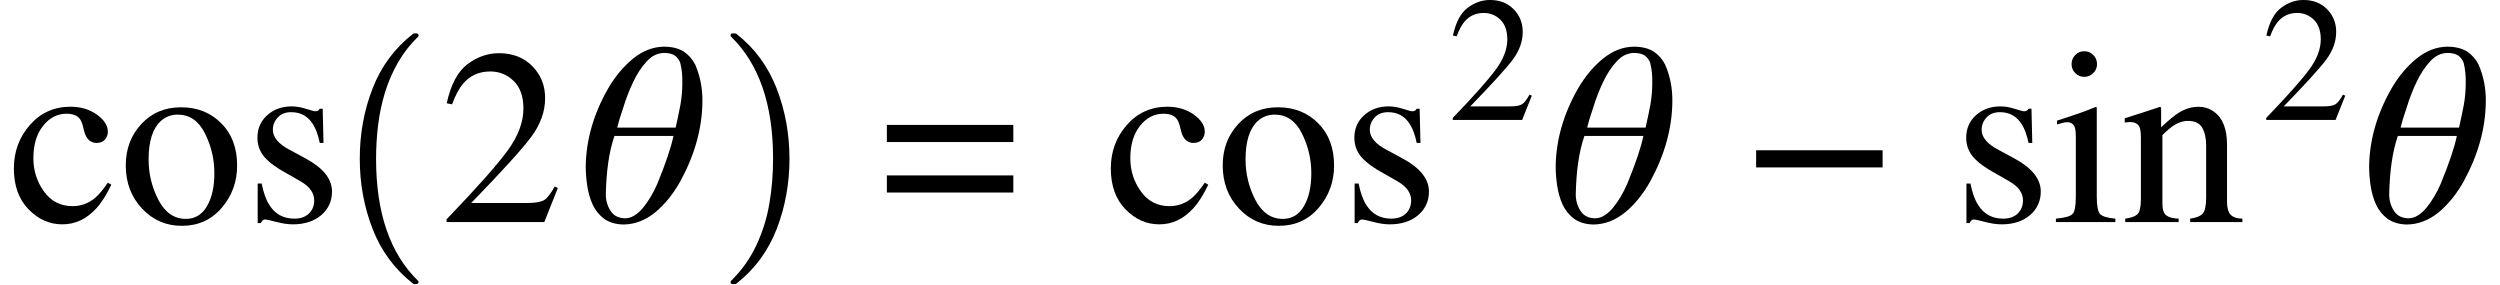
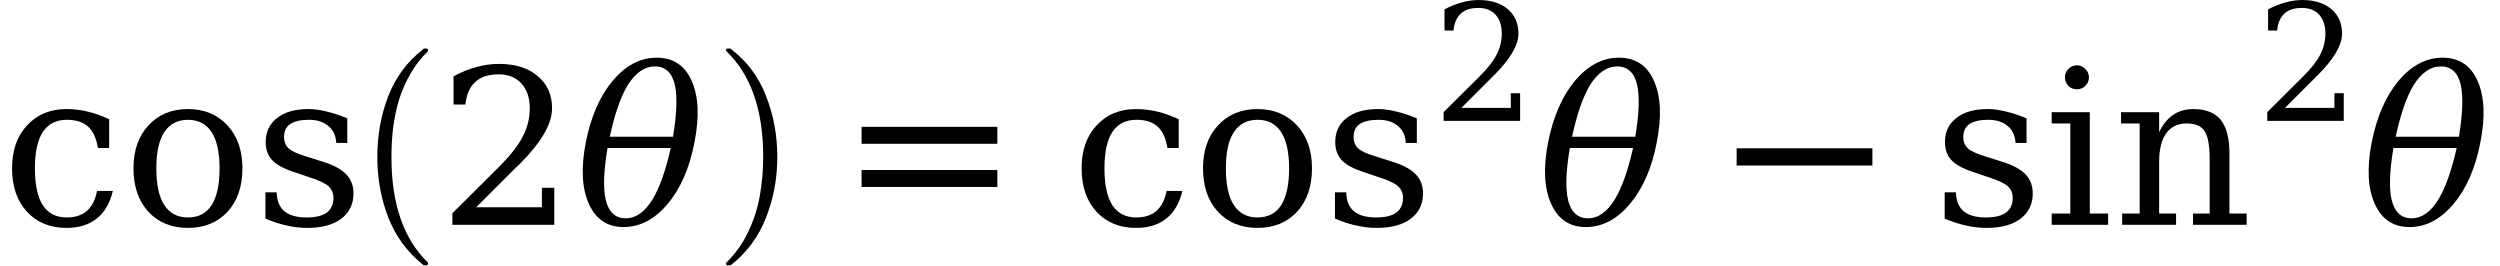
- <svg xmlns="http://www.w3.org/2000/svg" xmlns:xlink="http://www.w3.org/1999/xlink" width="119.703pt" height="13.604pt" viewBox="0 0 119.703 13.604" version="1.1">
+ <svg xmlns="http://www.w3.org/2000/svg" xmlns:xlink="http://www.w3.org/1999/xlink" width="138.384pt" height="14.688pt" viewBox="0 0 138.384 14.688" version="1.1">
  <defs>
    <g>
      <symbol overflow="visible" id="glyph0-0">
-         <path style="stroke:none;" d="" />
+         <path style="stroke:none;" d="M 0.594 2.125 L 0.594 -8.469 L 6.594 -8.469 L 6.594 2.125 Z M 1.266 1.453 L 5.938 1.453 L 5.938 -7.781 L 1.266 -7.781 Z M 1.266 1.453 " />
      </symbol>
      <symbol overflow="visible" id="glyph0-1">
-         <path style="stroke:none;" d="M 4.246 -5.148 C 4.598 -4.895 4.773 -4.617 4.773 -4.32 C 4.773 -4.191 4.73 -4.07 4.641 -3.957 C 4.551 -3.848 4.414 -3.789 4.227 -3.789 C 4.09 -3.789 3.969 -3.836 3.863 -3.93 C 3.762 -4.023 3.688 -4.164 3.641 -4.344 L 3.57 -4.625 C 3.52 -4.832 3.43 -4.977 3.305 -5.062 C 3.176 -5.145 3.008 -5.188 2.797 -5.188 C 2.352 -5.188 1.973 -4.992 1.668 -4.602 C 1.359 -4.215 1.207 -3.695 1.207 -3.055 C 1.207 -2.465 1.375 -1.934 1.715 -1.465 C 2.051 -0.996 2.508 -0.762 3.082 -0.762 C 3.488 -0.762 3.852 -0.895 4.164 -1.16 C 4.344 -1.312 4.547 -1.555 4.773 -1.887 L 4.938 -1.789 C 4.715 -1.32 4.484 -0.945 4.234 -0.672 C 3.762 -0.148 3.219 0.109 2.594 0.109 C 1.984 0.109 1.445 -0.129 0.977 -0.609 C 0.508 -1.09 0.273 -1.742 0.273 -2.566 C 0.273 -3.375 0.531 -4.07 1.043 -4.652 C 1.555 -5.234 2.203 -5.523 2.984 -5.523 C 3.473 -5.523 3.891 -5.398 4.246 -5.148 Z M 4.246 -5.148 " />
+         <path style="stroke:none;" d="M 6.172 -1.875 C 6.016 -1.207 5.719 -0.695 5.281 -0.344 C 4.852 0 4.297 0.172 3.609 0.172 C 2.703 0.172 1.973 -0.125 1.422 -0.719 C 0.867 -1.32 0.594 -2.125 0.594 -3.125 C 0.594 -4.113 0.867 -4.906 1.422 -5.5 C 1.973 -6.102 2.703 -6.406 3.609 -6.406 C 4.004 -6.406 4.395 -6.359 4.781 -6.266 C 5.176 -6.172 5.57 -6.031 5.969 -5.844 L 5.969 -4.25 L 5.344 -4.25 C 5.258 -4.789 5.078 -5.188 4.797 -5.438 C 4.523 -5.688 4.133 -5.812 3.625 -5.812 C 3.039 -5.812 2.598 -5.586 2.297 -5.141 C 2.004 -4.691 1.859 -4.02 1.859 -3.125 C 1.859 -2.219 2.004 -1.535 2.297 -1.078 C 2.598 -0.629 3.039 -0.406 3.625 -0.406 C 4.082 -0.406 4.453 -0.523 4.734 -0.766 C 5.016 -1.016 5.203 -1.383 5.297 -1.875 Z M 6.172 -1.875 " />
      </symbol>
      <symbol overflow="visible" id="glyph0-2">
-         <path style="stroke:none;" d="M 1.047 -4.691 C 1.539 -5.227 2.176 -5.496 2.953 -5.496 C 3.727 -5.496 4.367 -5.242 4.875 -4.734 C 5.383 -4.227 5.637 -3.551 5.637 -2.707 C 5.637 -1.93 5.391 -1.254 4.898 -0.68 C 4.406 -0.105 3.77 0.18 2.988 0.18 C 2.238 0.18 1.602 -0.094 1.086 -0.645 C 0.566 -1.195 0.305 -1.887 0.305 -2.719 C 0.305 -3.496 0.551 -4.152 1.047 -4.691 Z M 1.984 -4.84 C 1.594 -4.484 1.398 -3.871 1.398 -3 C 1.398 -2.305 1.559 -1.656 1.871 -1.055 C 2.188 -0.453 2.625 -0.152 3.18 -0.152 C 3.617 -0.152 3.957 -0.352 4.191 -0.758 C 4.43 -1.16 4.547 -1.688 4.547 -2.336 C 4.547 -3.012 4.398 -3.648 4.094 -4.25 C 3.793 -4.848 3.359 -5.145 2.789 -5.145 C 2.48 -5.145 2.211 -5.043 1.984 -4.84 Z M 1.984 -4.84 " />
+         <path style="stroke:none;" d="M 3.609 -0.406 C 4.191 -0.406 4.629 -0.633 4.922 -1.094 C 5.211 -1.551 5.359 -2.227 5.359 -3.125 C 5.359 -4.008 5.211 -4.676 4.922 -5.125 C 4.629 -5.582 4.191 -5.812 3.609 -5.812 C 3.035 -5.812 2.598 -5.582 2.297 -5.125 C 2.004 -4.676 1.859 -4.008 1.859 -3.125 C 1.859 -2.227 2.004 -1.551 2.297 -1.094 C 2.598 -0.633 3.035 -0.406 3.609 -0.406 Z M 3.609 0.172 C 2.703 0.172 1.973 -0.125 1.422 -0.719 C 0.867 -1.32 0.594 -2.125 0.594 -3.125 C 0.594 -4.113 0.867 -4.906 1.422 -5.5 C 1.973 -6.102 2.703 -6.406 3.609 -6.406 C 4.516 -6.406 5.242 -6.102 5.797 -5.5 C 6.348 -4.906 6.625 -4.113 6.625 -3.125 C 6.625 -2.125 6.348 -1.32 5.797 -0.719 C 5.242 -0.125 4.516 0.172 3.609 0.172 Z M 3.609 0.172 " />
      </symbol>
      <symbol overflow="visible" id="glyph0-3">
-         <path style="stroke:none;" d="M 0.621 -1.844 L 0.812 -1.844 C 0.902 -1.398 1.023 -1.059 1.18 -0.82 C 1.453 -0.383 1.852 -0.164 2.379 -0.164 C 2.672 -0.164 2.902 -0.246 3.074 -0.406 C 3.242 -0.57 3.328 -0.781 3.328 -1.039 C 3.328 -1.203 3.281 -1.359 3.18 -1.512 C 3.082 -1.664 2.914 -1.812 2.664 -1.957 L 2.008 -2.332 C 1.527 -2.59 1.176 -2.852 0.949 -3.109 C 0.723 -3.371 0.609 -3.68 0.609 -4.039 C 0.609 -4.477 0.766 -4.836 1.078 -5.117 C 1.391 -5.398 1.781 -5.539 2.258 -5.539 C 2.465 -5.539 2.691 -5.5 2.938 -5.422 C 3.188 -5.344 3.328 -5.305 3.359 -5.305 C 3.43 -5.305 3.477 -5.312 3.508 -5.332 C 3.539 -5.352 3.57 -5.383 3.594 -5.426 L 3.734 -5.426 L 3.773 -3.789 L 3.594 -3.789 C 3.516 -4.168 3.406 -4.465 3.273 -4.676 C 3.031 -5.066 2.684 -5.262 2.227 -5.262 C 1.953 -5.262 1.738 -5.18 1.582 -5.008 C 1.426 -4.84 1.348 -4.645 1.348 -4.418 C 1.348 -4.059 1.617 -3.738 2.156 -3.457 L 2.93 -3.039 C 3.762 -2.586 4.18 -2.062 4.18 -1.461 C 4.18 -1 4.004 -0.621 3.66 -0.328 C 3.312 -0.035 2.859 0.109 2.305 0.109 C 2.07 0.109 1.805 0.07 1.508 -0.008 C 1.211 -0.086 1.031 -0.125 0.977 -0.125 C 0.93 -0.125 0.891 -0.105 0.855 -0.074 C 0.82 -0.039 0.793 0 0.773 0.047 L 0.621 0.047 Z M 0.621 -1.844 " />
+         <path style="stroke:none;" d="M 0.672 -0.344 L 0.672 -1.797 L 1.297 -1.797 C 1.305 -1.336 1.445 -0.988 1.719 -0.75 C 2 -0.52 2.41 -0.406 2.953 -0.406 C 3.441 -0.406 3.812 -0.492 4.062 -0.672 C 4.312 -0.859 4.438 -1.129 4.438 -1.484 C 4.438 -1.754 4.344 -1.973 4.156 -2.141 C 3.977 -2.305 3.586 -2.484 2.984 -2.672 L 2.203 -2.938 C 1.672 -3.113 1.285 -3.328 1.047 -3.578 C 0.805 -3.836 0.688 -4.172 0.688 -4.578 C 0.688 -5.141 0.895 -5.582 1.312 -5.906 C 1.727 -6.238 2.305 -6.406 3.047 -6.406 C 3.379 -6.406 3.723 -6.359 4.078 -6.266 C 4.441 -6.18 4.816 -6.055 5.203 -5.891 L 5.203 -4.531 L 4.594 -4.531 C 4.57 -4.938 4.426 -5.25 4.156 -5.469 C 3.895 -5.695 3.535 -5.812 3.078 -5.812 C 2.629 -5.812 2.285 -5.734 2.047 -5.578 C 1.816 -5.422 1.703 -5.18 1.703 -4.859 C 1.703 -4.598 1.789 -4.383 1.969 -4.219 C 2.145 -4.062 2.5 -3.906 3.031 -3.75 L 3.875 -3.484 C 4.469 -3.297 4.895 -3.062 5.156 -2.781 C 5.414 -2.508 5.547 -2.16 5.547 -1.734 C 5.547 -1.141 5.316 -0.672 4.859 -0.328 C 4.41 0.004 3.789 0.172 3 0.172 C 2.594 0.172 2.195 0.125 1.812 0.031 C 1.438 -0.051 1.055 -0.176 0.672 -0.344 Z M 0.672 -0.344 " />
      </symbol>
      <symbol overflow="visible" id="glyph0-4">
-         <path style="stroke:none;" d="M 0.359 -0.133 C 1.789 -1.617 2.758 -2.711 3.27 -3.406 C 3.781 -4.102 4.039 -4.777 4.039 -5.438 C 4.039 -6.016 3.883 -6.457 3.57 -6.758 C 3.258 -7.062 2.883 -7.211 2.449 -7.211 C 1.914 -7.211 1.48 -7.016 1.148 -6.625 C 0.965 -6.41 0.789 -6.082 0.621 -5.637 L 0.367 -5.688 C 0.562 -6.586 0.895 -7.211 1.363 -7.562 C 1.828 -7.91 2.328 -8.086 2.867 -8.086 C 3.527 -8.086 4.059 -7.879 4.469 -7.461 C 4.875 -7.047 5.078 -6.539 5.078 -5.938 C 5.078 -5.297 4.859 -4.68 4.418 -4.086 C 3.977 -3.492 3.016 -2.434 1.539 -0.914 L 4.23 -0.914 C 4.605 -0.914 4.867 -0.961 5.023 -1.047 C 5.176 -1.137 5.344 -1.359 5.539 -1.703 L 5.688 -1.633 L 5.039 0 L 0.359 0 Z M 0.359 -0.133 " />
+         <path style="stroke:none;" d="M 1.531 -6.656 L 0.875 -6.656 L 0.875 -8.219 C 1.289 -8.445 1.711 -8.617 2.141 -8.734 C 2.566 -8.848 2.984 -8.906 3.391 -8.906 C 4.297 -8.906 5.008 -8.68 5.531 -8.234 C 6.062 -7.797 6.328 -7.203 6.328 -6.453 C 6.328 -5.586 5.734 -4.562 4.547 -3.375 C 4.453 -3.281 4.379 -3.211 4.328 -3.172 L 2.125 -0.969 L 5.766 -0.969 L 5.766 -2.047 L 6.453 -2.047 L 6.453 0 L 0.812 0 L 0.812 -0.641 L 3.469 -3.281 C 4.051 -3.875 4.469 -4.414 4.719 -4.906 C 4.969 -5.395 5.094 -5.91 5.094 -6.453 C 5.094 -7.035 4.938 -7.492 4.625 -7.828 C 4.32 -8.16 3.906 -8.328 3.375 -8.328 C 2.812 -8.328 2.379 -8.188 2.078 -7.906 C 1.773 -7.633 1.594 -7.219 1.531 -6.656 Z M 1.531 -6.656 " />
      </symbol>
      <symbol overflow="visible" id="glyph0-5">
-         <path style="stroke:none;" d="M 1.16 -8 C 1.277 -8.121 1.422 -8.18 1.594 -8.18 C 1.762 -8.18 1.906 -8.121 2.023 -8 C 2.145 -7.883 2.203 -7.734 2.203 -7.562 C 2.203 -7.395 2.145 -7.254 2.023 -7.133 C 1.906 -7.016 1.762 -6.953 1.594 -6.953 C 1.422 -6.953 1.277 -7.016 1.16 -7.133 C 1.043 -7.254 0.984 -7.398 0.984 -7.562 C 0.984 -7.73 1.043 -7.875 1.16 -8 Z M 0.234 -0.164 C 0.652 -0.203 0.914 -0.273 1.023 -0.379 C 1.133 -0.48 1.188 -0.762 1.188 -1.219 L 1.188 -4.016 C 1.188 -4.27 1.172 -4.445 1.137 -4.539 C 1.078 -4.699 0.953 -4.781 0.766 -4.781 C 0.723 -4.781 0.684 -4.777 0.641 -4.77 C 0.602 -4.762 0.484 -4.73 0.289 -4.676 L 0.289 -4.859 L 0.539 -4.938 C 1.223 -5.16 1.699 -5.328 1.969 -5.445 C 2.078 -5.492 2.148 -5.516 2.18 -5.516 C 2.188 -5.488 2.191 -5.457 2.191 -5.426 L 2.191 -1.219 C 2.191 -0.773 2.246 -0.492 2.352 -0.383 C 2.461 -0.27 2.703 -0.195 3.082 -0.164 L 3.082 0 L 0.234 0 Z M 0.234 -0.164 " />
+         <path style="stroke:none;" d="M 1.266 -5.422 L 8.781 -5.422 L 8.781 -4.484 L 1.266 -4.484 Z M 1.266 -3.031 L 8.781 -3.031 L 8.781 -2.094 L 1.266 -2.094 Z M 1.266 -3.031 " />
      </symbol>
      <symbol overflow="visible" id="glyph0-6">
-         <path style="stroke:none;" d="M 0.219 -0.164 C 0.496 -0.199 0.688 -0.27 0.801 -0.371 C 0.91 -0.477 0.969 -0.707 0.969 -1.066 L 0.969 -4.039 C 0.969 -4.289 0.945 -4.461 0.898 -4.562 C 0.824 -4.711 0.672 -4.789 0.438 -4.789 C 0.402 -4.789 0.367 -4.785 0.332 -4.781 C 0.293 -4.777 0.25 -4.773 0.195 -4.766 L 0.195 -4.969 C 0.355 -5.016 0.734 -5.137 1.328 -5.332 L 1.883 -5.516 C 1.91 -5.516 1.926 -5.504 1.93 -5.484 C 1.938 -5.465 1.938 -5.438 1.938 -5.402 L 1.938 -4.539 C 2.297 -4.875 2.578 -5.109 2.781 -5.234 C 3.086 -5.426 3.406 -5.52 3.734 -5.52 C 4 -5.52 4.242 -5.445 4.461 -5.289 C 4.883 -4.992 5.094 -4.465 5.094 -3.703 L 5.094 -0.969 C 5.094 -0.688 5.148 -0.484 5.262 -0.359 C 5.375 -0.234 5.562 -0.168 5.828 -0.164 L 5.828 0 L 3.328 0 L 3.328 -0.164 C 3.613 -0.203 3.812 -0.281 3.926 -0.402 C 4.039 -0.52 4.094 -0.781 4.094 -1.18 L 4.094 -3.68 C 4.094 -4.016 4.031 -4.293 3.906 -4.516 C 3.781 -4.734 3.555 -4.844 3.219 -4.844 C 2.988 -4.844 2.75 -4.766 2.516 -4.609 C 2.383 -4.52 2.211 -4.375 2 -4.164 L 2 -0.883 C 2 -0.602 2.062 -0.414 2.188 -0.32 C 2.312 -0.223 2.508 -0.172 2.777 -0.164 L 2.777 0 L 0.219 0 Z M 0.219 -0.164 " />
+         <path style="stroke:none;" d="M 1.266 -4.234 L 8.781 -4.234 L 8.781 -3.281 L 1.266 -3.281 Z M 1.266 -4.234 " />
+       </symbol>
+       <symbol overflow="visible" id="glyph0-7">
+         <path style="stroke:none;" d="M 1.172 -8.156 C 1.172 -8.344 1.234 -8.5 1.359 -8.625 C 1.492 -8.758 1.648 -8.828 1.828 -8.828 C 2.016 -8.828 2.172 -8.758 2.297 -8.625 C 2.43 -8.5 2.5 -8.344 2.5 -8.156 C 2.5 -7.977 2.43 -7.82 2.297 -7.688 C 2.172 -7.562 2.016 -7.5 1.828 -7.5 C 1.648 -7.5 1.492 -7.562 1.359 -7.688 C 1.234 -7.82 1.172 -7.977 1.172 -8.156 Z M 2.547 -0.625 L 3.562 -0.625 L 3.562 0 L 0.438 0 L 0.438 -0.625 L 1.469 -0.625 L 1.469 -5.609 L 0.438 -5.609 L 0.438 -6.234 L 2.547 -6.234 Z M 2.547 -0.625 " />
+       </symbol>
+       <symbol overflow="visible" id="glyph0-8">
+         <path style="stroke:none;" d="M 0.5 0 L 0.5 -0.625 L 1.469 -0.625 L 1.469 -5.609 L 0.438 -5.609 L 0.438 -6.234 L 2.547 -6.234 L 2.547 -5.125 C 2.742 -5.539 3 -5.859 3.312 -6.078 C 3.633 -6.297 4.008 -6.406 4.438 -6.406 C 5.125 -6.406 5.629 -6.207 5.953 -5.812 C 6.273 -5.414 6.438 -4.801 6.438 -3.969 L 6.438 -0.625 L 7.391 -0.625 L 7.391 0 L 4.422 0 L 4.422 -0.625 L 5.344 -0.625 L 5.344 -3.625 C 5.344 -4.383 5.25 -4.906 5.062 -5.188 C 4.875 -5.469 4.547 -5.609 4.078 -5.609 C 3.578 -5.609 3.195 -5.426 2.938 -5.062 C 2.676 -4.695 2.547 -4.164 2.547 -3.469 L 2.547 -0.625 L 3.484 -0.625 L 3.484 0 Z M 0.5 0 " />
      </symbol>
      <symbol overflow="visible" id="glyph1-0">
-         <path style="stroke:none;" d="" />
+         <path style="stroke:none;" d="M 1.328 0 L 1.328 -6.25 L 6.656 -6.25 L 6.656 0 Z M 6.484 -0.156 L 6.484 -6.094 L 1.5 -6.094 L 1.5 -0.156 Z M 6.484 -0.156 " />
      </symbol>
      <symbol overflow="visible" id="glyph1-1">
-         <path style="stroke:none;" d="M 4.172 11.578 C 3.293 10.891 2.648 10.02 2.238 8.965 C 1.828 7.914 1.621 6.793 1.621 5.605 C 1.621 4.406 1.824 3.281 2.238 2.227 C 2.648 1.172 3.293 0.305 4.172 -0.383 C 4.172 -0.395 4.191 -0.402 4.227 -0.402 L 4.355 -0.402 C 4.375 -0.402 4.395 -0.391 4.414 -0.367 C 4.43 -0.348 4.438 -0.328 4.438 -0.309 C 4.438 -0.281 4.43 -0.262 4.418 -0.25 C 4.031 0.125 3.707 0.543 3.445 1 C 3.184 1.461 2.977 1.938 2.828 2.43 C 2.676 2.926 2.566 3.441 2.5 3.977 C 2.434 4.516 2.402 5.059 2.402 5.613 C 2.402 8.199 3.074 10.145 4.418 11.449 C 4.434 11.461 4.438 11.48 4.438 11.508 C 4.438 11.527 4.43 11.547 4.41 11.566 C 4.391 11.59 4.371 11.598 4.355 11.598 L 4.227 11.598 C 4.191 11.598 4.172 11.594 4.172 11.578 Z M 4.172 11.578 " />
-       </symbol>
-       <symbol overflow="visible" id="glyph1-2">
-         <path style="stroke:none;" d="M 0.531 11.598 C 0.469 11.598 0.438 11.57 0.438 11.508 C 0.438 11.48 0.445 11.461 0.457 11.449 C 0.969 10.949 1.371 10.383 1.668 9.75 C 1.965 9.117 2.176 8.453 2.293 7.758 C 2.414 7.062 2.473 6.34 2.473 5.594 C 2.473 3 1.801 1.055 0.457 -0.25 C 0.445 -0.262 0.438 -0.281 0.438 -0.309 C 0.438 -0.371 0.469 -0.402 0.531 -0.402 L 0.66 -0.402 C 0.684 -0.402 0.699 -0.395 0.715 -0.383 C 1.59 0.301 2.23 1.172 2.641 2.227 C 3.051 3.281 3.258 4.406 3.258 5.605 C 3.258 6.793 3.051 7.914 2.645 8.965 C 2.234 10.02 1.594 10.891 0.715 11.578 C 0.699 11.594 0.684 11.598 0.66 11.598 Z M 0.531 11.598 " />
+         <path style="stroke:none;" d="M 4.156 11.578 C 3.281 10.879 2.633 10.004 2.219 8.953 C 1.812 7.91 1.609 6.789 1.609 5.594 C 1.609 4.395 1.812 3.27 2.219 2.219 C 2.633 1.164 3.281 0.301 4.156 -0.375 C 4.156 -0.395 4.176 -0.406 4.219 -0.406 L 4.344 -0.406 C 4.363 -0.406 4.379 -0.395 4.391 -0.375 C 4.41 -0.352 4.422 -0.332 4.422 -0.312 C 4.422 -0.281 4.414 -0.258 4.406 -0.25 C 4.02 0.125 3.695 0.539 3.438 1 C 3.176 1.457 2.969 1.93 2.812 2.422 C 2.664 2.922 2.555 3.438 2.484 3.969 C 2.422 4.508 2.391 5.055 2.391 5.609 C 2.391 8.191 3.062 10.133 4.406 11.438 C 4.414 11.445 4.422 11.469 4.422 11.5 C 4.422 11.52 4.41 11.539 4.391 11.562 C 4.379 11.582 4.363 11.594 4.344 11.594 L 4.219 11.594 C 4.176 11.594 4.156 11.586 4.156 11.578 Z M 4.156 11.578 " />
      </symbol>
      <symbol overflow="visible" id="glyph2-0">
-         <path style="stroke:none;" d="" />
+         <path style="stroke:none;" d="M 0.594 2.125 L 0.594 -8.469 L 6.594 -8.469 L 6.594 2.125 Z M 1.266 1.453 L 5.938 1.453 L 5.938 -7.781 L 1.266 -7.781 Z M 1.266 1.453 " />
      </symbol>
      <symbol overflow="visible" id="glyph2-1">
-         <path style="stroke:none;" d="M 6.32 -5.781 C 6.312 -4.508 5.961 -3.234 5.266 -1.957 C 4.93 -1.355 4.535 -0.863 4.078 -0.48 C 3.605 -0.09 3.094 0.109 2.543 0.117 C 2.168 0.109 1.859 0.016 1.617 -0.156 C 1.379 -0.332 1.195 -0.562 1.066 -0.836 C 0.938 -1.117 0.852 -1.422 0.805 -1.742 C 0.758 -2.062 0.734 -2.367 0.734 -2.664 C 0.75 -3.934 1.109 -5.188 1.82 -6.422 C 2.164 -7.004 2.566 -7.477 3.023 -7.844 C 3.473 -8.203 3.957 -8.391 4.477 -8.398 C 4.859 -8.398 5.176 -8.32 5.426 -8.164 C 5.664 -8.004 5.848 -7.793 5.977 -7.535 C 6.215 -6.984 6.328 -6.398 6.32 -5.781 Z M 2.109 -4.125 C 1.855 -3.391 1.719 -2.461 1.695 -1.328 C 1.695 -1.035 1.77 -0.773 1.922 -0.539 C 2.066 -0.309 2.297 -0.188 2.613 -0.18 C 2.773 -0.18 2.926 -0.227 3.07 -0.32 C 3.215 -0.41 3.352 -0.531 3.48 -0.688 C 3.734 -1 3.961 -1.375 4.156 -1.82 C 4.562 -2.805 4.82 -3.574 4.934 -4.125 Z M 5.039 -4.523 C 5.121 -4.883 5.195 -5.242 5.266 -5.602 C 5.328 -5.953 5.359 -6.305 5.359 -6.648 C 5.367 -7 5.336 -7.328 5.258 -7.629 C 5.203 -7.773 5.113 -7.891 4.992 -7.98 C 4.863 -8.059 4.691 -8.098 4.477 -8.098 C 4.172 -8.09 3.898 -7.961 3.664 -7.703 C 3.414 -7.438 3.195 -7.109 3.012 -6.719 C 2.828 -6.336 2.676 -5.949 2.555 -5.555 C 2.418 -5.156 2.312 -4.812 2.242 -4.523 Z M 5.039 -4.523 " />
+         <path style="stroke:none;" d="M 5.422 -4.875 C 5.629 -6.125 5.664 -7.07 5.531 -7.719 C 5.375 -8.414 5.004 -8.766 4.422 -8.766 C 3.848 -8.766 3.344 -8.414 2.906 -7.719 C 2.52 -7.07 2.191 -6.125 1.922 -4.875 Z M 5.297 -4.25 L 1.797 -4.25 C 1.586 -3 1.551 -2.055 1.688 -1.422 C 1.852 -0.711 2.223 -0.359 2.797 -0.359 C 3.367 -0.359 3.867 -0.711 4.297 -1.422 C 4.68 -2.055 5.016 -3 5.297 -4.25 Z M 4.516 -9.25 C 5.43 -9.25 6.078 -8.82 6.453 -7.969 C 6.836 -7.113 6.891 -5.977 6.609 -4.562 C 6.336 -3.145 5.844 -2.008 5.125 -1.156 C 4.406 -0.301 3.594 0.125 2.688 0.125 C 1.789 0.125 1.148 -0.301 0.766 -1.156 C 0.379 -2.008 0.32 -3.145 0.594 -4.562 C 0.875 -5.977 1.367 -7.113 2.078 -7.969 C 2.797 -8.82 3.609 -9.25 4.516 -9.25 Z M 4.516 -9.25 " />
      </symbol>
      <symbol overflow="visible" id="glyph3-0">
-         <path style="stroke:none;" d="" />
+         <path style="stroke:none;" d="M 1.344 0 L 1.344 -6.25 L 6.719 -6.25 L 6.719 0 Z M 6.547 -0.156 L 6.547 -6.094 L 1.516 -6.094 L 1.516 -0.156 Z M 6.547 -0.156 " />
      </symbol>
      <symbol overflow="visible" id="glyph3-1">
-         <path style="stroke:none;" d="M 6.414 -2.234 L 6.414 -1.414 L 0.359 -1.414 L 0.359 -2.234 Z M 6.414 -4.652 L 6.414 -3.832 L 0.359 -3.832 L 0.359 -4.652 Z M 6.414 -4.652 " />
-       </symbol>
-       <symbol overflow="visible" id="glyph3-2">
-         <path style="stroke:none;" d="M 0.359 -3.438 L 6.414 -3.438 L 6.414 -2.617 L 0.359 -2.617 Z M 0.359 -3.438 " />
+         <path style="stroke:none;" d="M 0.531 11.594 C 0.469 11.594 0.438 11.562 0.438 11.5 C 0.438 11.469 0.445 11.445 0.469 11.438 C 0.977 10.938 1.379 10.367 1.672 9.734 C 1.973 9.109 2.188 8.445 2.312 7.75 C 2.438 7.051 2.5 6.332 2.5 5.594 C 2.5 3 1.82 1.051 0.469 -0.25 C 0.445 -0.258 0.438 -0.281 0.438 -0.312 C 0.438 -0.375 0.469 -0.406 0.531 -0.406 L 0.672 -0.406 C 0.691 -0.406 0.707 -0.395 0.719 -0.375 C 1.602 0.301 2.25 1.164 2.656 2.219 C 3.07 3.27 3.281 4.395 3.281 5.594 C 3.281 6.789 3.07 7.91 2.656 8.953 C 2.25 10.004 1.602 10.879 0.719 11.578 C 0.707 11.586 0.691 11.594 0.672 11.594 Z M 0.531 11.594 " />
      </symbol>
      <symbol overflow="visible" id="glyph4-0">
-         <path style="stroke:none;" d="" />
+         <path style="stroke:none;" d="M 0.453 1.594 L 0.453 -6.344 L 4.953 -6.344 L 4.953 1.594 Z M 0.953 1.094 L 4.453 1.094 L 4.453 -5.844 L 0.953 -5.844 Z M 0.953 1.094 " />
      </symbol>
      <symbol overflow="visible" id="glyph4-1">
-         <path style="stroke:none;" d="M 0.254 -0.094 C 1.27 -1.148 1.957 -1.922 2.32 -2.418 C 2.684 -2.91 2.867 -3.391 2.867 -3.859 C 2.867 -4.27 2.754 -4.582 2.535 -4.797 C 2.312 -5.012 2.047 -5.121 1.738 -5.121 C 1.359 -5.121 1.051 -4.98 0.816 -4.703 C 0.684 -4.551 0.559 -4.316 0.441 -4 L 0.262 -4.039 C 0.402 -4.676 0.637 -5.121 0.969 -5.367 C 1.301 -5.617 1.652 -5.742 2.035 -5.742 C 2.504 -5.742 2.883 -5.594 3.172 -5.297 C 3.461 -5.004 3.605 -4.641 3.605 -4.215 C 3.605 -3.758 3.449 -3.32 3.137 -2.898 C 2.824 -2.477 2.141 -1.727 1.094 -0.648 L 3.004 -0.648 C 3.27 -0.648 3.457 -0.68 3.566 -0.746 C 3.672 -0.809 3.797 -0.965 3.93 -1.211 L 4.039 -1.16 L 3.578 0 L 0.254 0 Z M 0.254 -0.094 " />
+         <path style="stroke:none;" d="M 1.156 -5 L 0.656 -5 L 0.656 -6.172 C 0.969 -6.336 1.281 -6.461 1.594 -6.547 C 1.914 -6.641 2.234 -6.688 2.547 -6.688 C 3.223 -6.688 3.758 -6.52 4.156 -6.188 C 4.551 -5.852 4.75 -5.398 4.75 -4.828 C 4.75 -4.191 4.301 -3.426 3.406 -2.531 C 3.332 -2.469 3.281 -2.414 3.25 -2.375 L 1.594 -0.719 L 4.328 -0.719 L 4.328 -1.531 L 4.844 -1.531 L 4.844 0 L 0.609 0 L 0.609 -0.484 L 2.609 -2.469 C 3.047 -2.906 3.359 -3.305 3.547 -3.672 C 3.734 -4.047 3.828 -4.43 3.828 -4.828 C 3.828 -5.273 3.711 -5.625 3.484 -5.875 C 3.254 -6.125 2.938 -6.25 2.531 -6.25 C 2.113 -6.25 1.789 -6.145 1.562 -5.938 C 1.332 -5.727 1.195 -5.414 1.156 -5 Z M 1.156 -5 " />
      </symbol>
    </g>
  </defs>
  <g id="surface5">
    <g style="fill:rgb(0%,0%,0%);fill-opacity:1;">
-       <use xlink:href="#glyph0-1" x="0.391" y="10.633" />
-       <use xlink:href="#glyph0-2" x="5.717" y="10.633" />
-       <use xlink:href="#glyph0-3" x="11.717" y="10.633" />
+       <use xlink:href="#glyph0-1" x="0.074" y="12.443" />
+       <use xlink:href="#glyph0-2" x="6.795" y="12.443" />
+       <use xlink:href="#glyph0-3" x="14.02" y="12.443" />
    </g>
    <g style="fill:rgb(0%,0%,0%);fill-opacity:1;">
-       <use xlink:href="#glyph1-1" x="15.605" y="2.002" />
+       <use xlink:href="#glyph1-1" x="19.277" y="3.092" />
    </g>
    <g style="fill:rgb(0%,0%,0%);fill-opacity:1;">
-       <use xlink:href="#glyph0-4" x="21.023" y="10.633" />
+       <use xlink:href="#glyph0-4" x="24.23" y="12.443" />
    </g>
    <g style="fill:rgb(0%,0%,0%);fill-opacity:1;">
-       <use xlink:href="#glyph2-1" x="27.312" y="10.633" />
+       <use xlink:href="#glyph2-1" x="31.832" y="12.443" />
    </g>
    <g style="fill:rgb(0%,0%,0%);fill-opacity:1;">
-       <use xlink:href="#glyph1-2" x="34.543" y="2.002" />
+       <use xlink:href="#glyph3-1" x="39.746" y="3.092" />
    </g>
    <g style="fill:rgb(0%,0%,0%);fill-opacity:1;">
-       <use xlink:href="#glyph3-1" x="42.105" y="10.633" />
+       <use xlink:href="#glyph0-5" x="46.426" y="12.443" />
    </g>
    <g style="fill:rgb(0%,0%,0%);fill-opacity:1;">
-       <use xlink:href="#glyph0-1" x="52.914" y="10.633" />
-       <use xlink:href="#glyph0-2" x="58.24" y="10.633" />
-       <use xlink:href="#glyph0-3" x="64.24" y="10.633" />
+       <use xlink:href="#glyph0-1" x="59.277" y="12.443" />
+       <use xlink:href="#glyph0-2" x="65.998" y="12.443" />
+       <use xlink:href="#glyph0-3" x="73.223" y="12.443" />
    </g>
    <g style="fill:rgb(0%,0%,0%);fill-opacity:1;">
-       <use xlink:href="#glyph4-1" x="69.305" y="5.741" />
+       <use xlink:href="#glyph4-1" x="79.301" y="6.689" />
    </g>
    <g style="fill:rgb(0%,0%,0%);fill-opacity:1;">
-       <use xlink:href="#glyph2-1" x="73.754" y="10.633" />
+       <use xlink:href="#glyph2-1" x="85.098" y="12.443" />
    </g>
    <g style="fill:rgb(0%,0%,0%);fill-opacity:1;">
-       <use xlink:href="#glyph3-2" x="83.727" y="10.633" />
+       <use xlink:href="#glyph0-6" x="94.863" y="12.443" />
    </g>
    <g style="fill:rgb(0%,0%,0%);fill-opacity:1;">
-       <use xlink:href="#glyph0-3" x="93.535" y="10.633" />
-       <use xlink:href="#glyph0-5" x="98.205" y="10.633" />
-       <use xlink:href="#glyph0-6" x="101.539" y="10.633" />
+       <use xlink:href="#glyph0-3" x="106.973" y="12.443" />
+       <use xlink:href="#glyph0-7" x="113.131" y="12.443" />
+       <use xlink:href="#glyph0-8" x="116.969" y="12.443" />
    </g>
    <g style="fill:rgb(0%,0%,0%);fill-opacity:1;">
-       <use xlink:href="#glyph4-1" x="108.254" y="5.741" />
+       <use xlink:href="#glyph4-1" x="124.891" y="6.689" />
    </g>
    <g style="fill:rgb(0%,0%,0%);fill-opacity:1;">
-       <use xlink:href="#glyph2-1" x="112.703" y="10.633" />
+       <use xlink:href="#glyph2-1" x="130.688" y="12.443" />
    </g>
  </g>
</svg>
